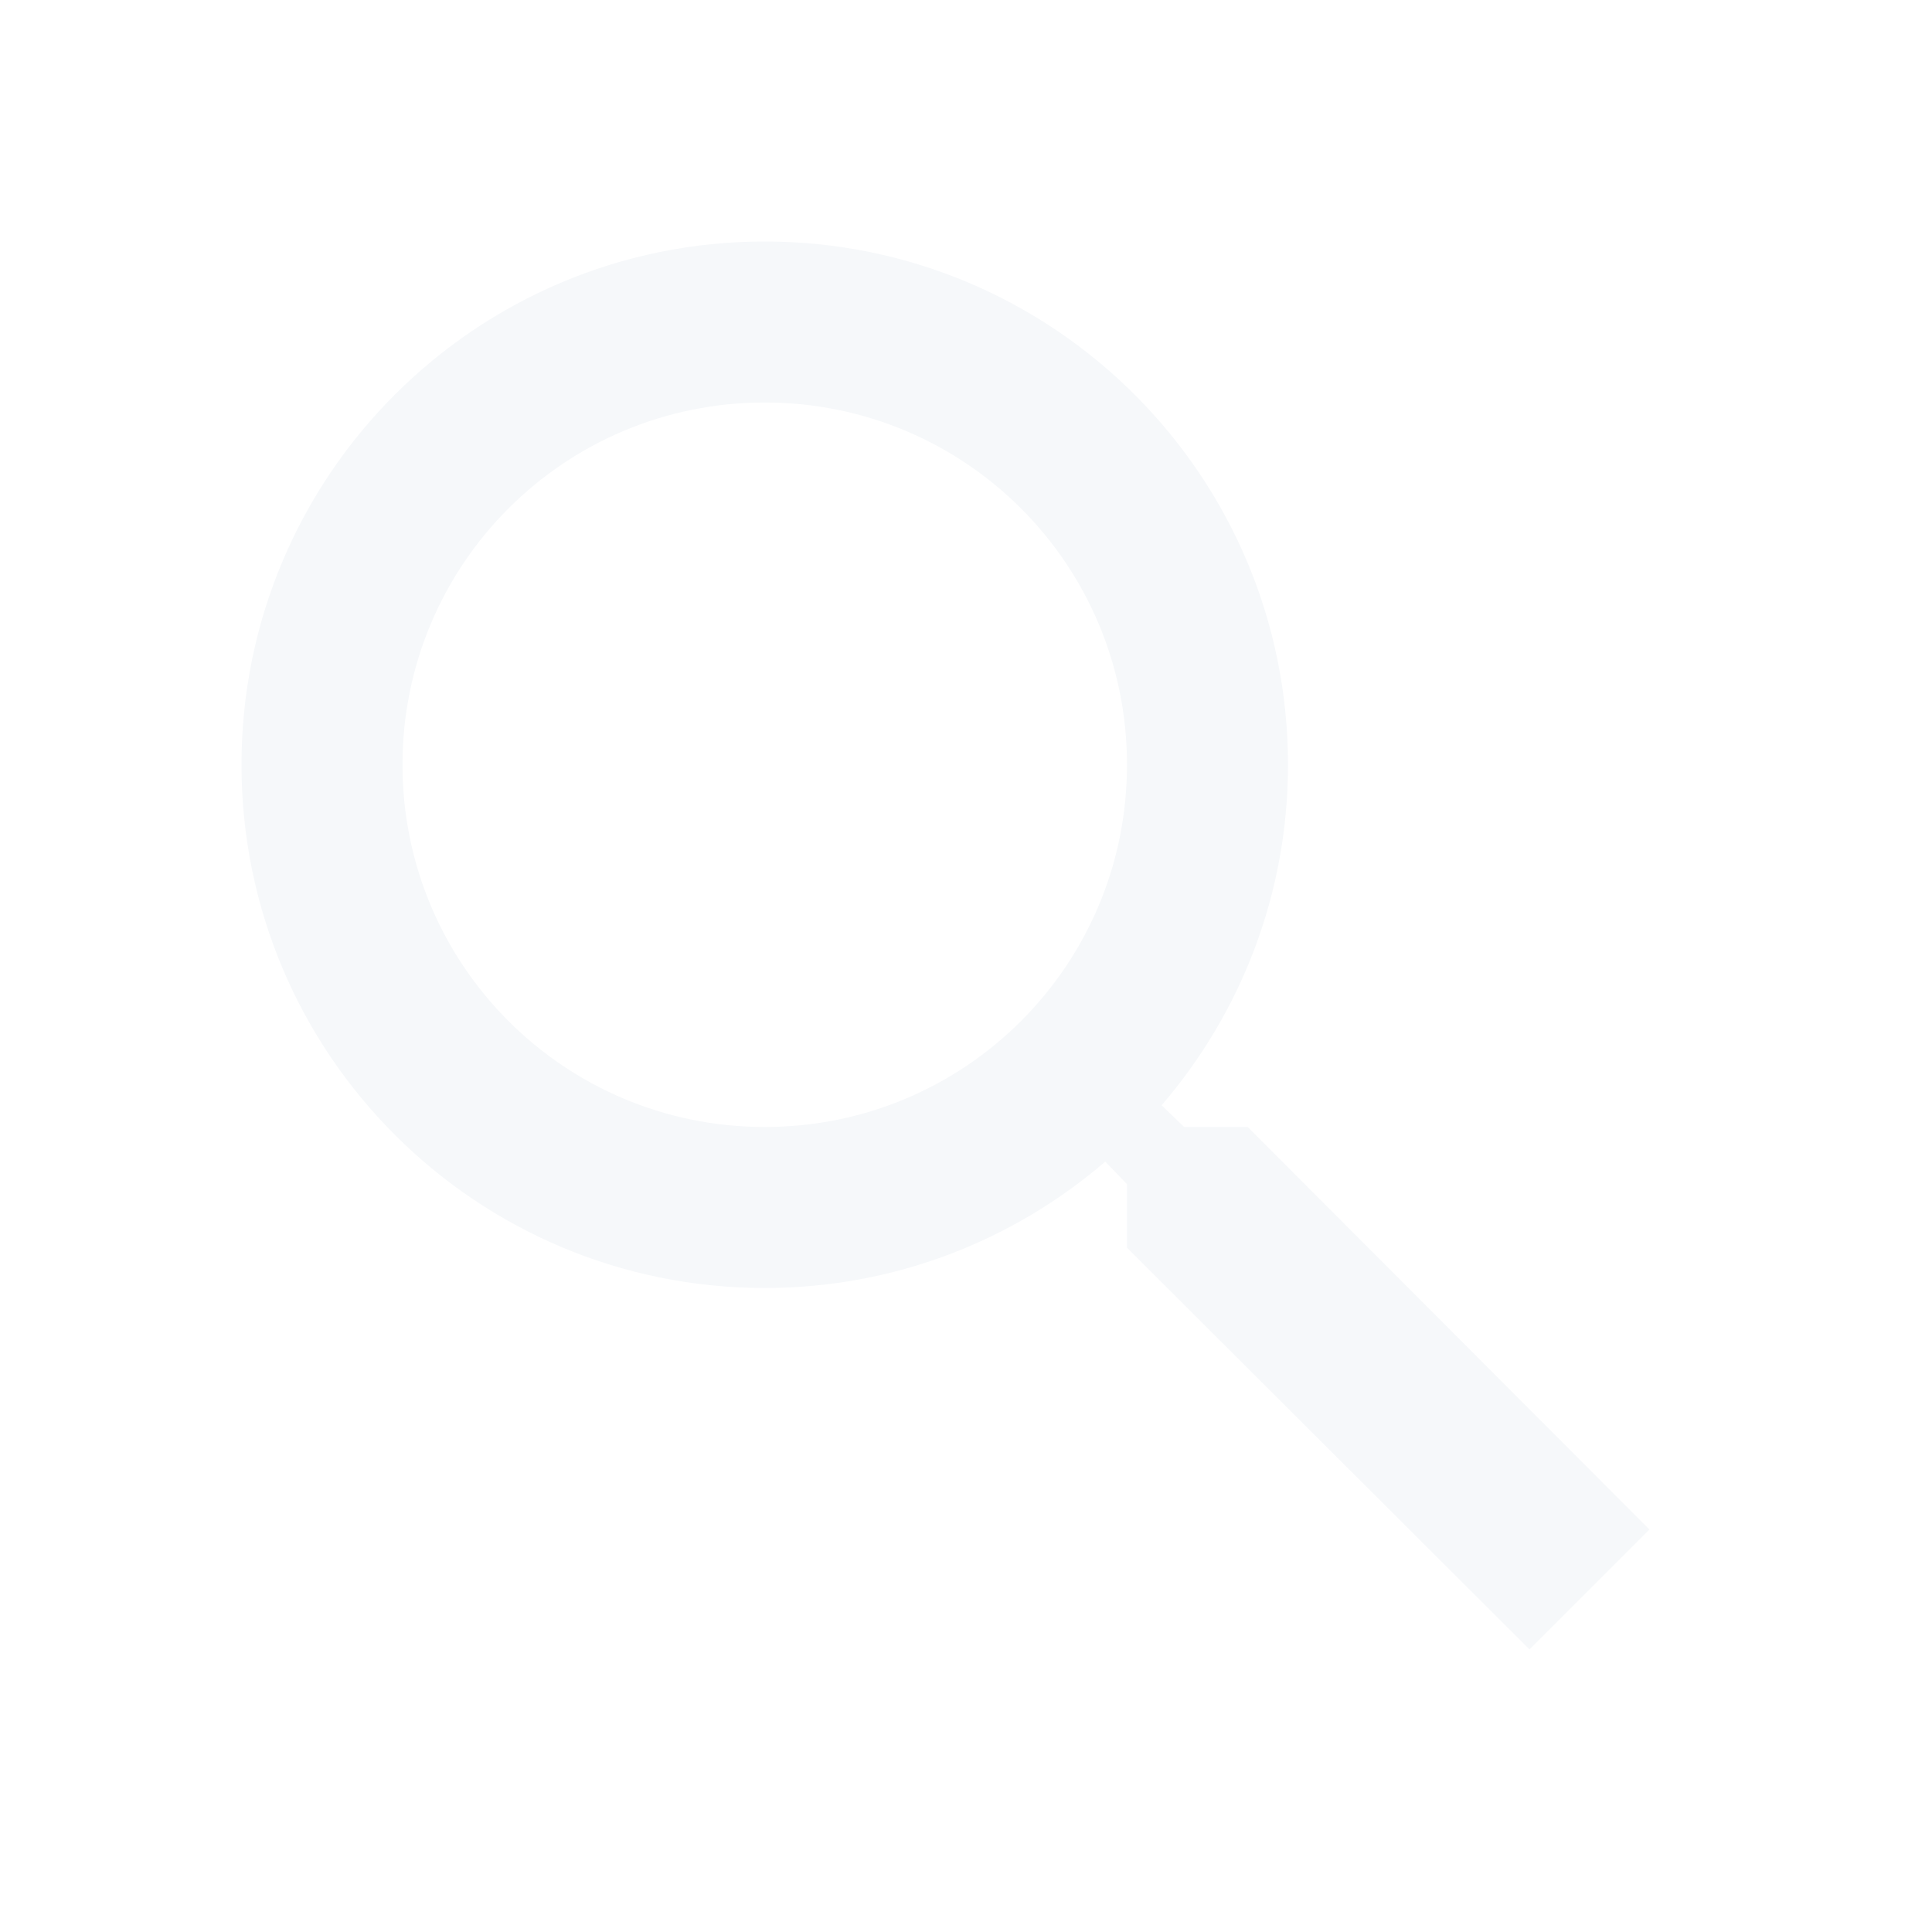
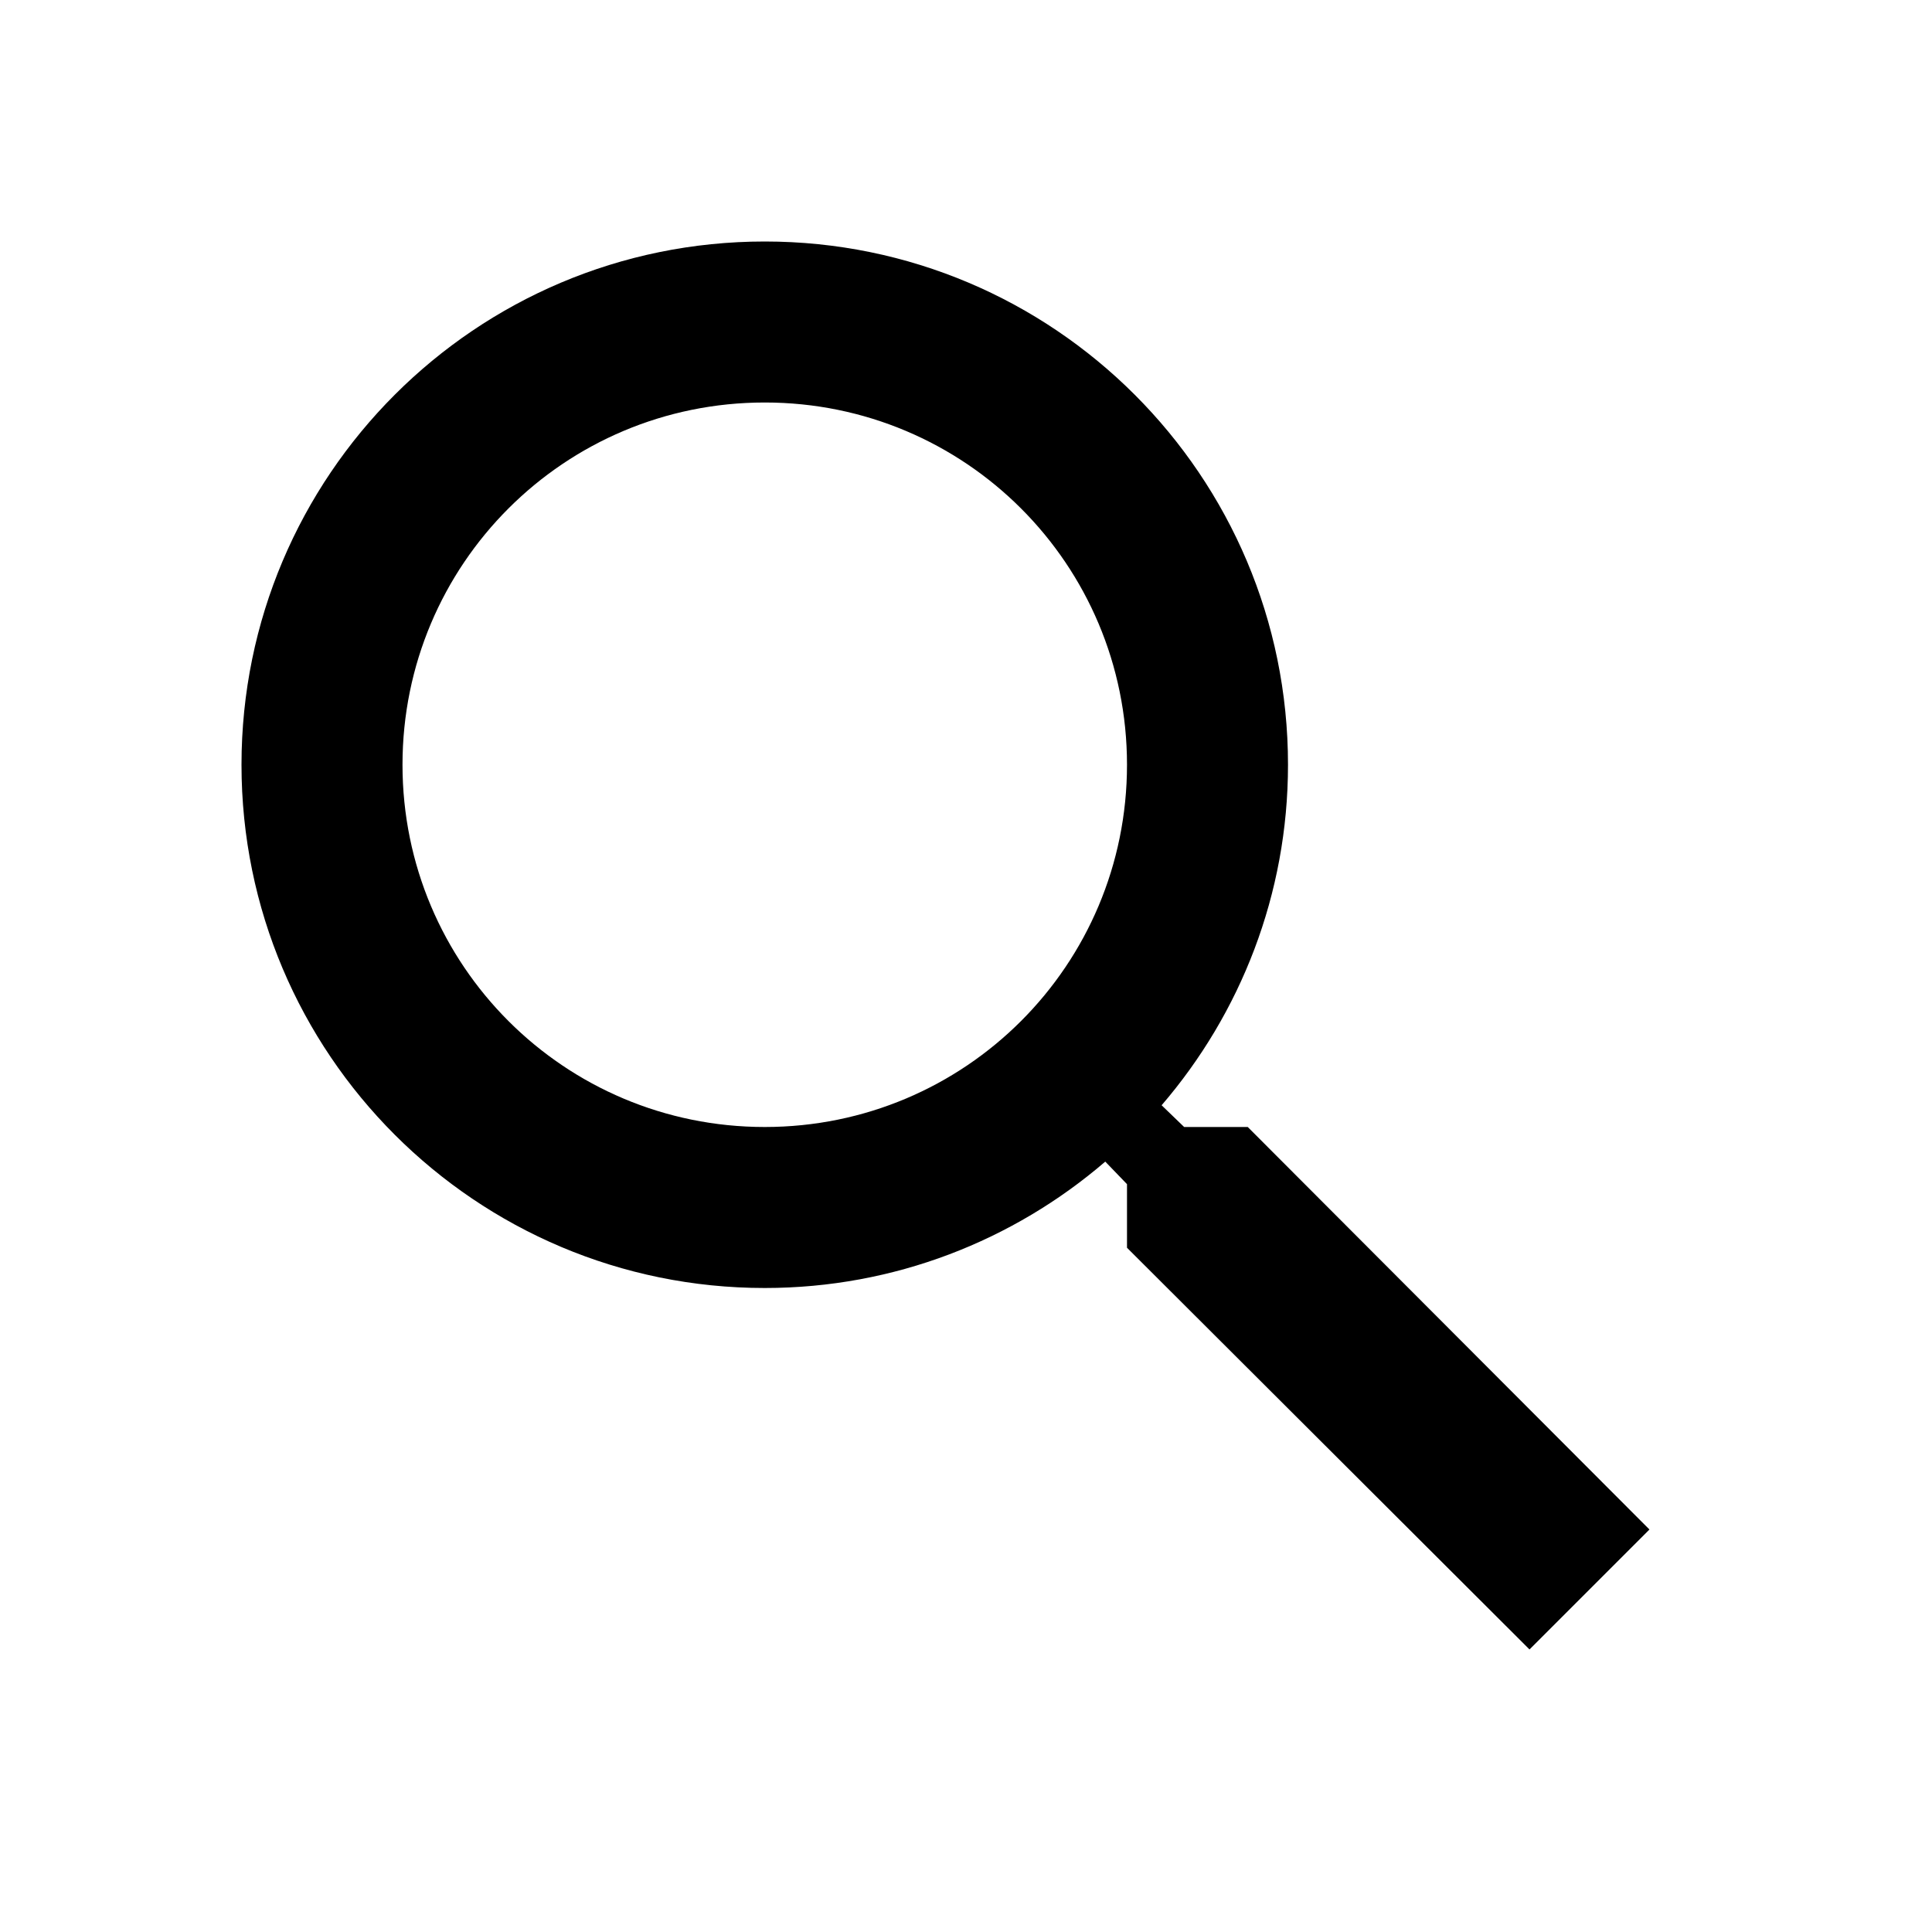
- <svg xmlns="http://www.w3.org/2000/svg" height="24px" viewBox="0 0 24 24" width="24px" fill="#f6f8fa">
+ <svg xmlns="http://www.w3.org/2000/svg" height="24px" viewBox="0 0 24 24" width="24px" fill="#000000">
  <path d="M0 0h24v24H0V0z" fill="none" />
  <path d="M15.5 14h-.79l-.28-.27C15.41 12.59 16 11.11 16 9.5 16 5.91 13.09 3 9.5 3S3 5.91 3 9.5 5.91 16 9.5 16c1.61 0 3.09-.59 4.23-1.57l.27.28v.79l5 4.99L20.49 19l-4.99-5zm-6 0C7.01 14 5 11.99 5 9.5S7.01 5 9.5 5 14 7.01 14 9.5 11.99 14 9.5 14z" />
</svg>
